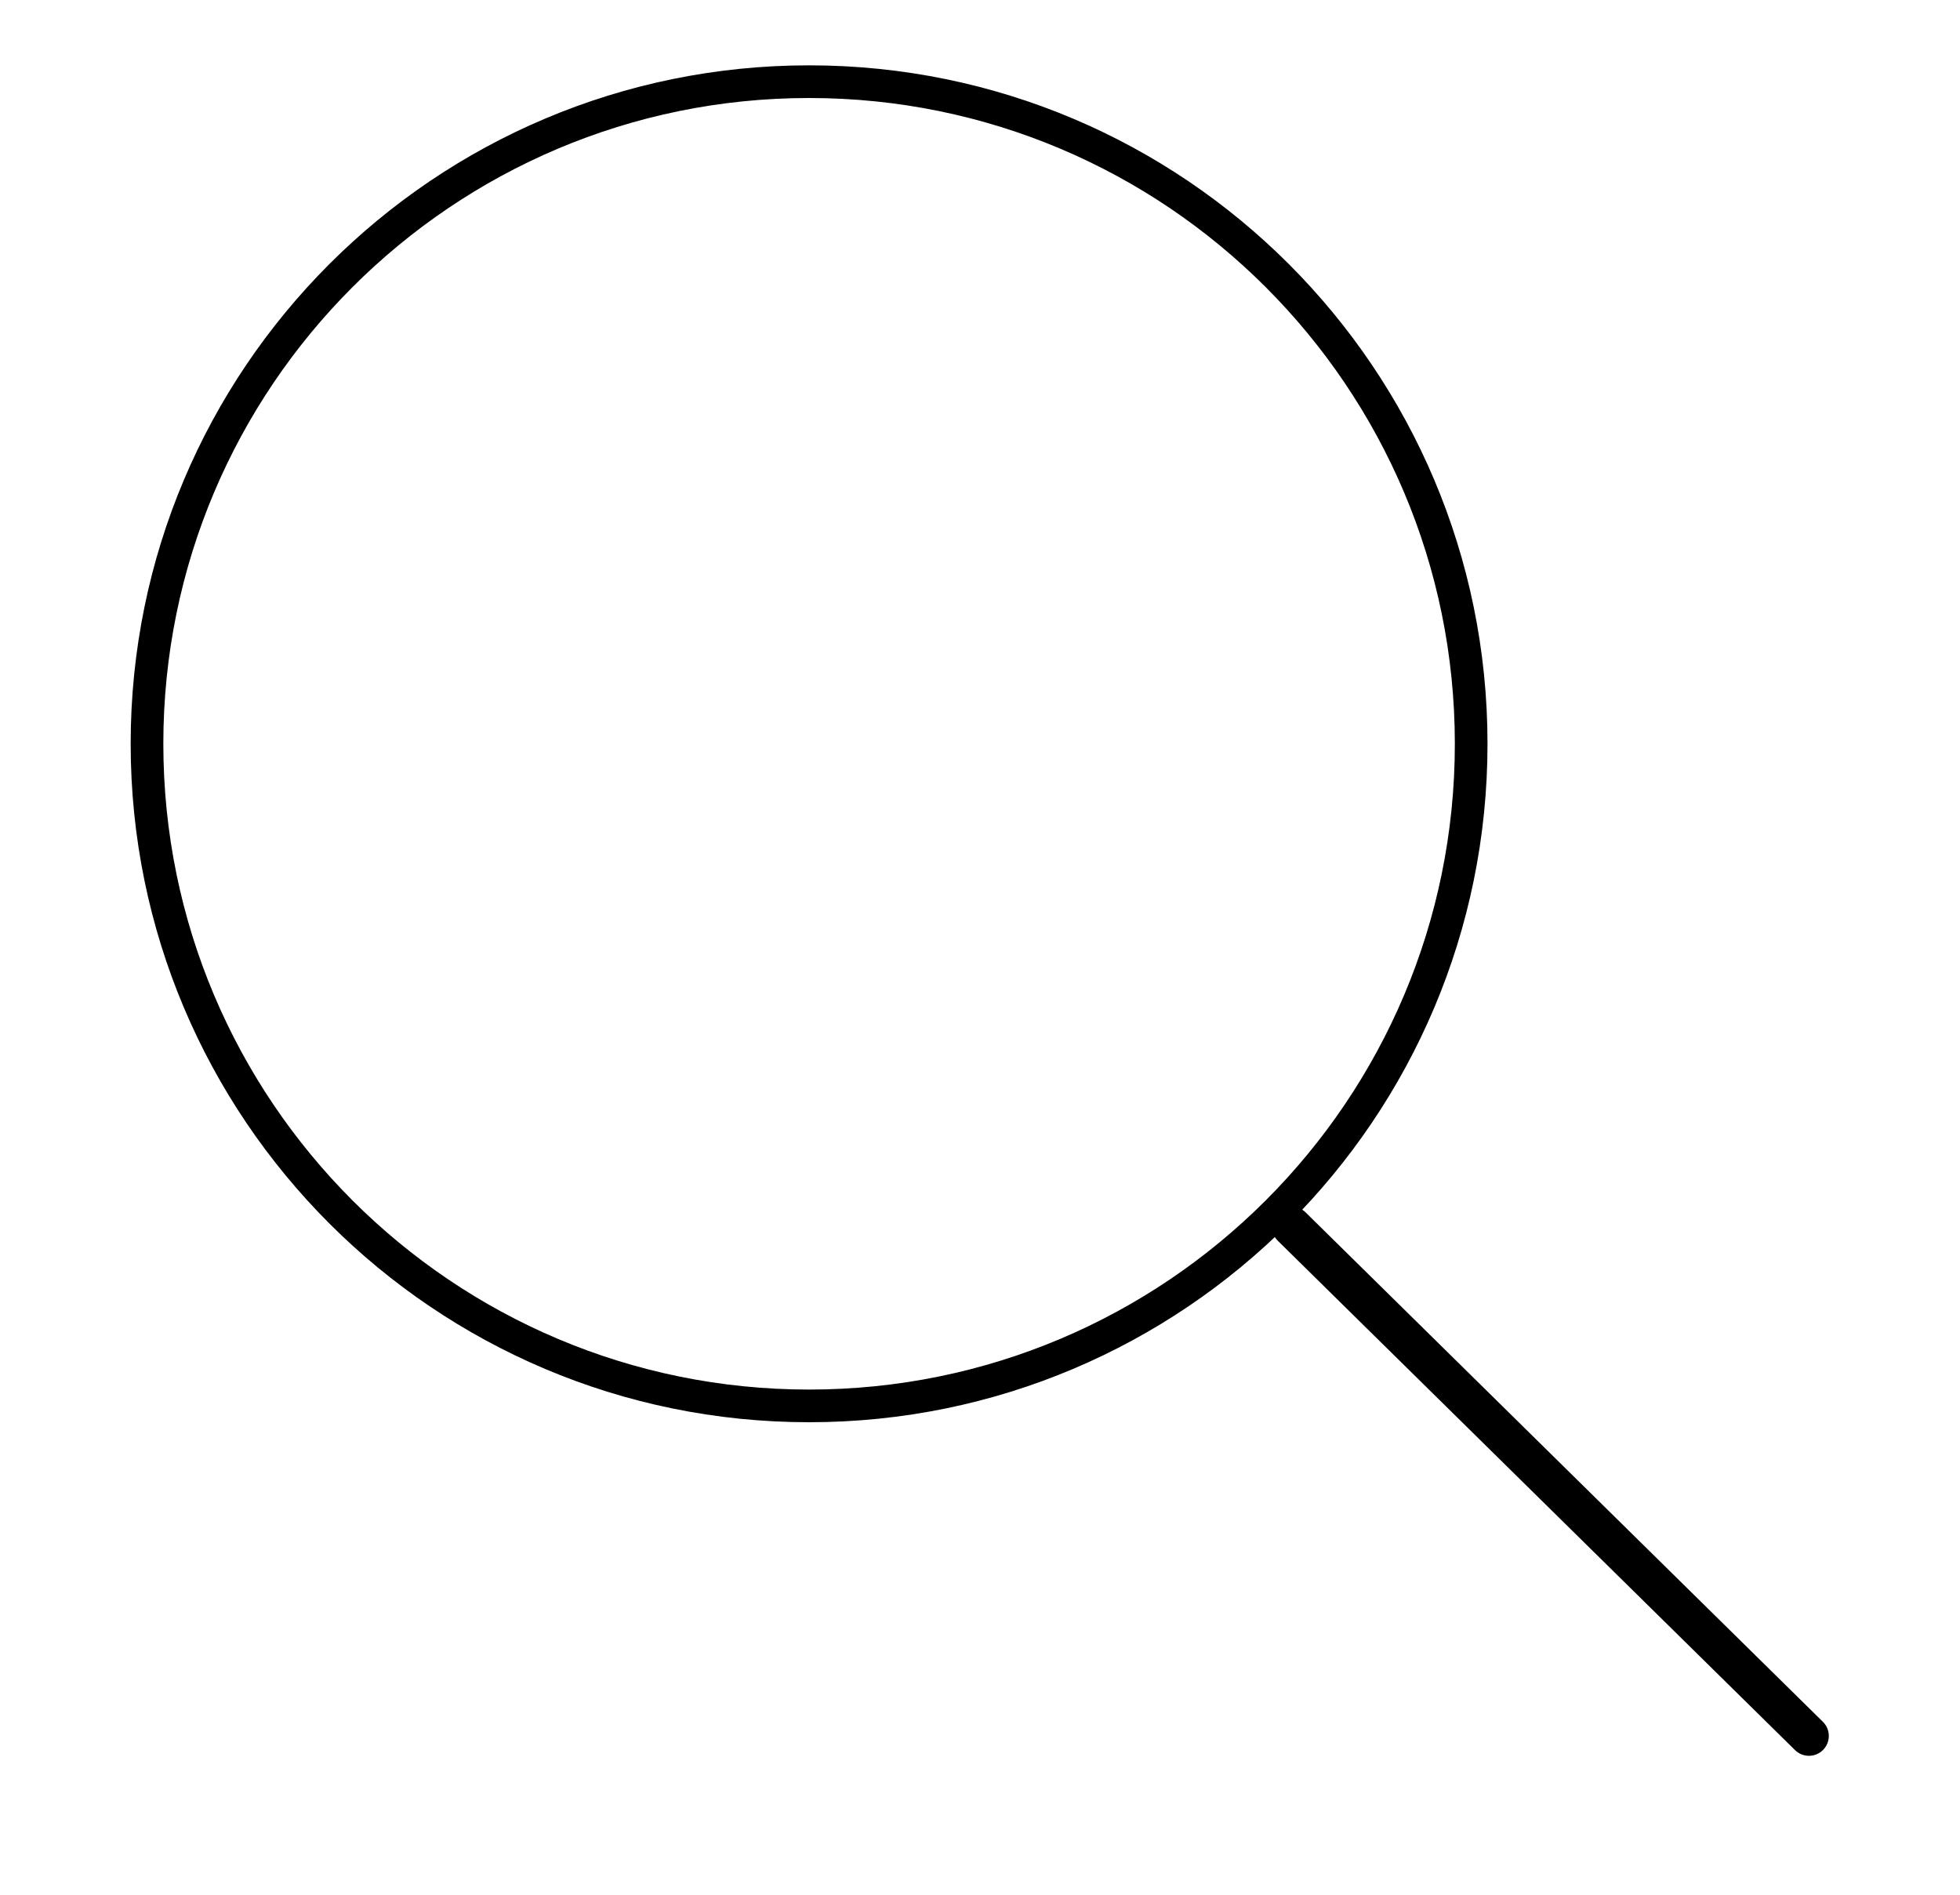
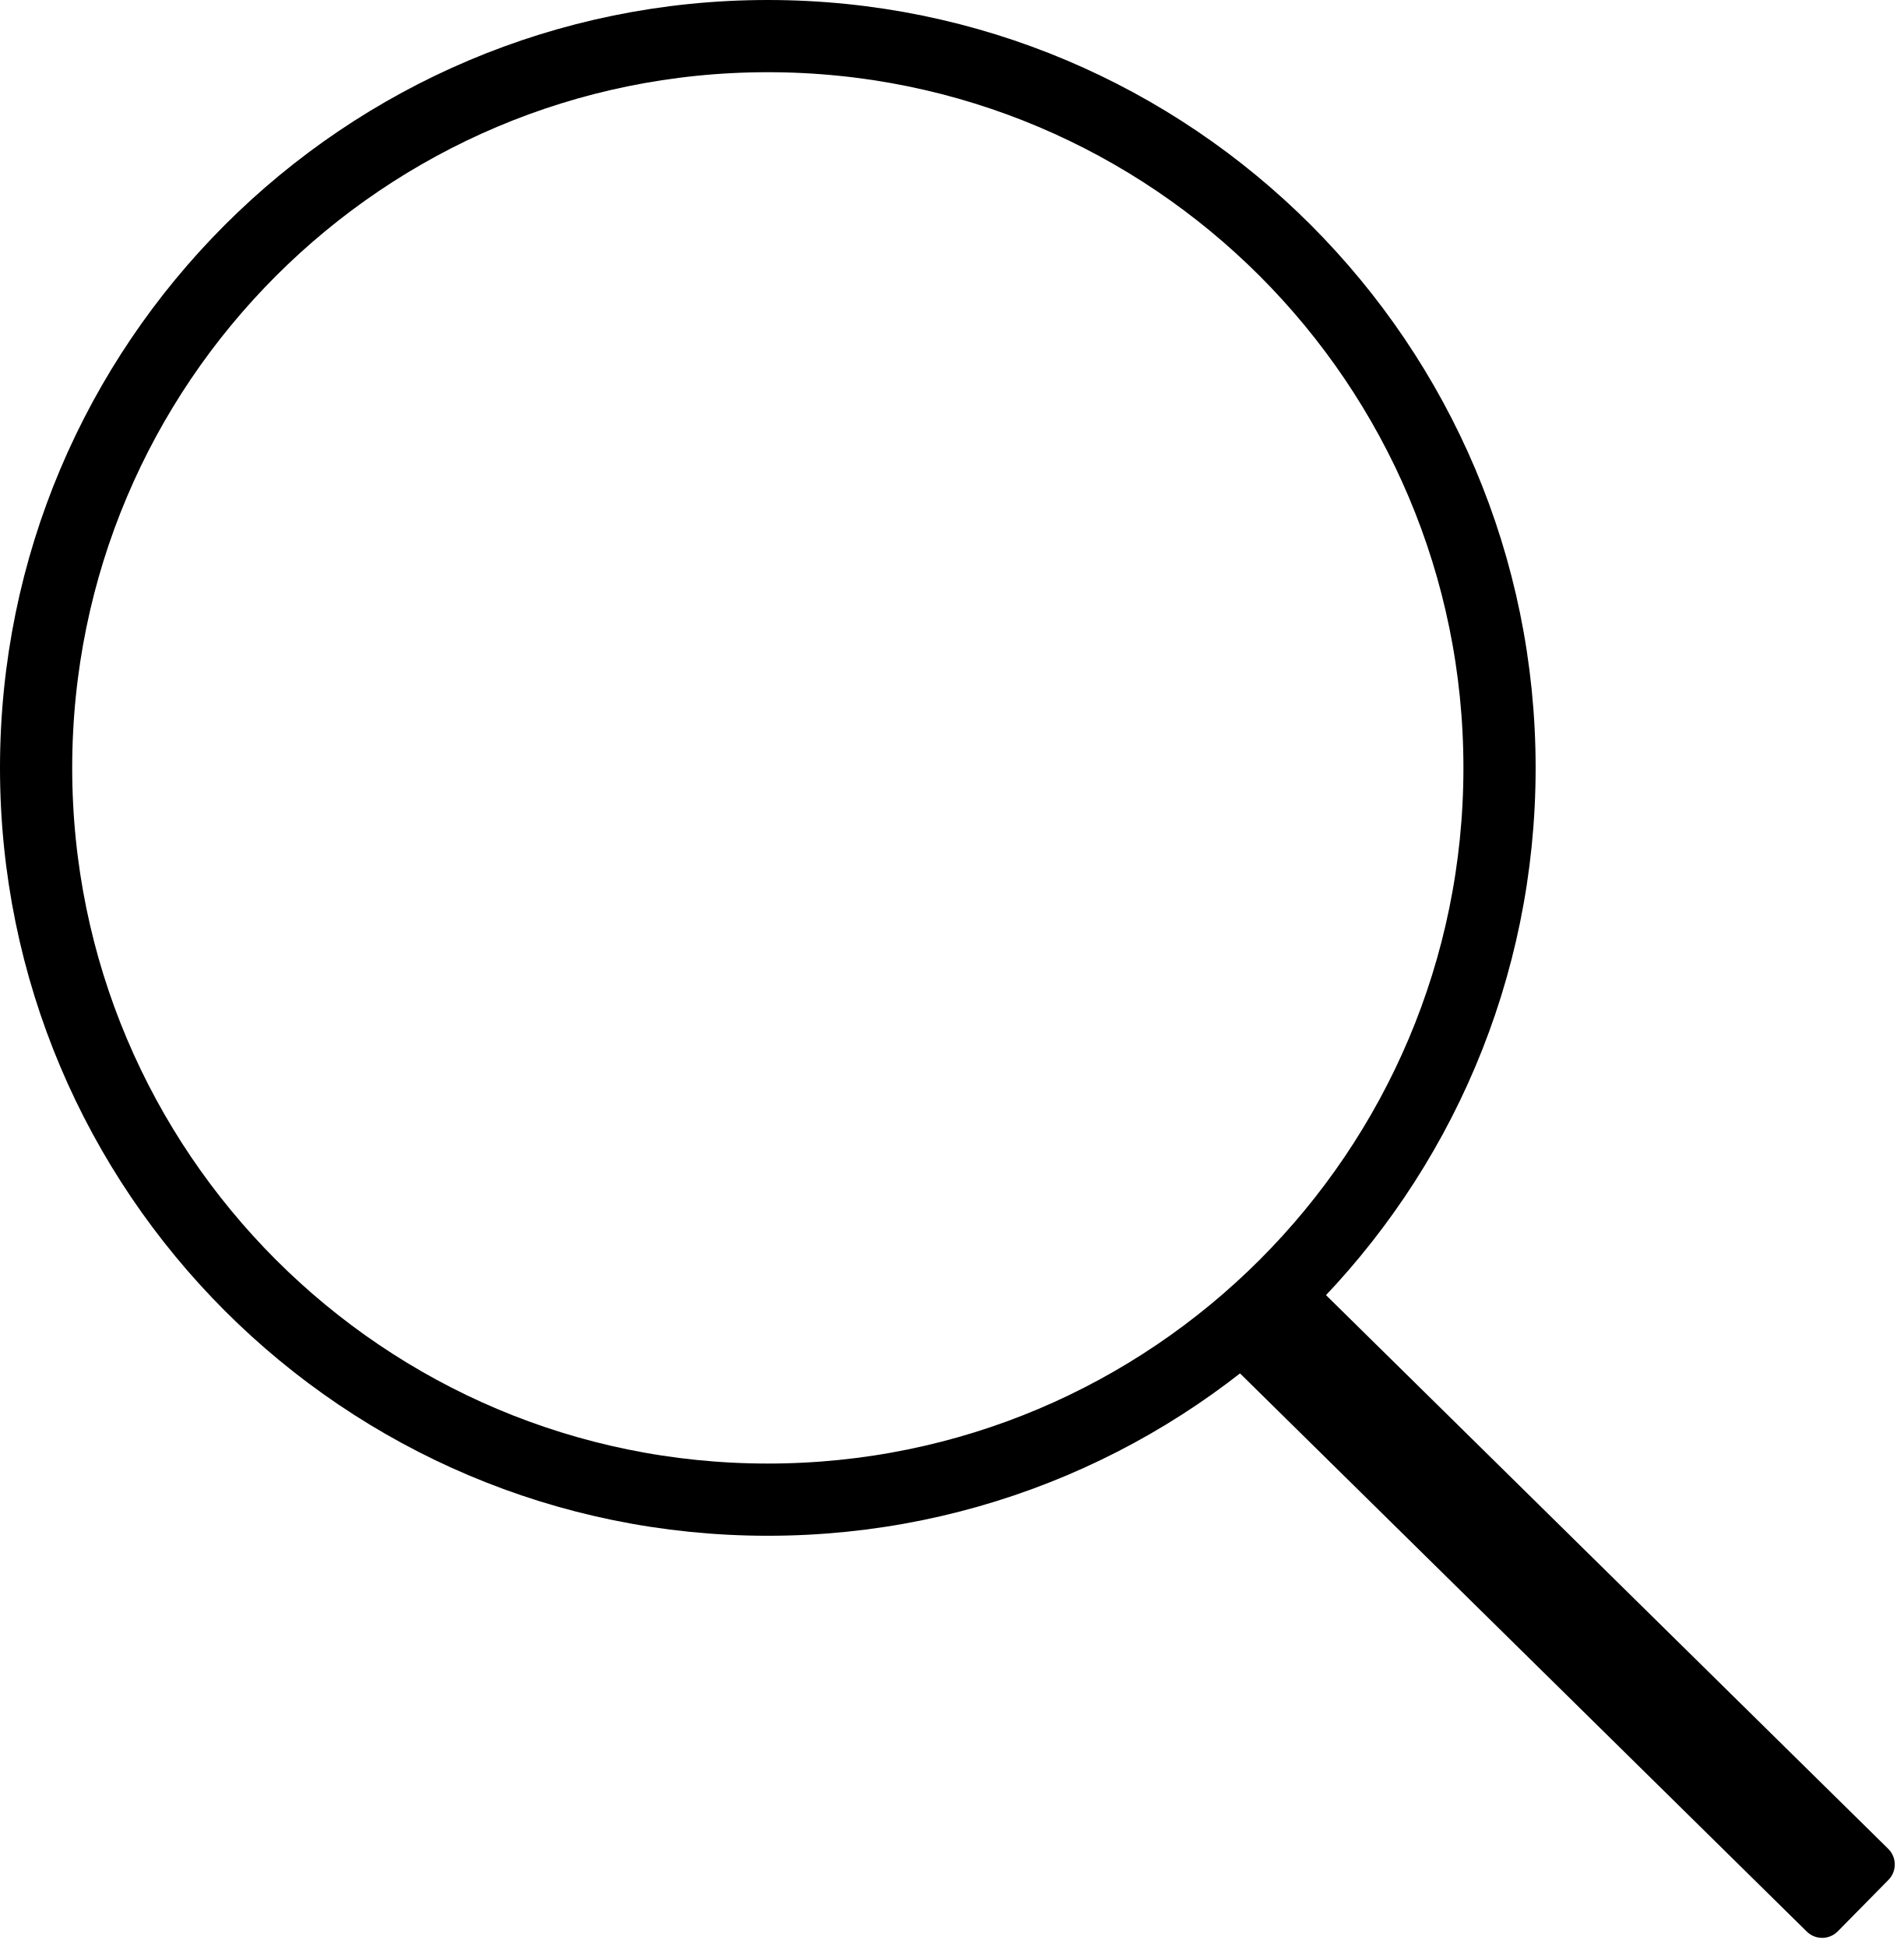
- <svg xmlns="http://www.w3.org/2000/svg" width="30" height="29" viewBox="0 0 30 29" fill="none">
-   <circle cx="12.384" cy="11.384" r="10.134" stroke="black" stroke-width="0.5" />
-   <rect x="19.341" y="18.776" width="0.608" height="11.72" rx="0.304" transform="rotate(-45.4406 19.3411 18.7765)" fill="black" />
+ <svg xmlns="http://www.w3.org/2000/svg" width="26.369" height="26.963" viewBox="0 0 26.369 26.963">
+   <g id="search" transform="translate(-1.75 -0.75)">
+     <circle id="Ellipse_111" data-name="Ellipse 111" cx="10.134" cy="10.134" r="10.134" transform="translate(2.25 1.25)" fill="none" stroke="#000" stroke-width="1" />
+     <rect id="Rectangle_488" data-name="Rectangle 488" width="1.608" height="11.72" rx="0.304" transform="translate(18.639 19.489) rotate(-45.44)" />
+   </g>
</svg>
